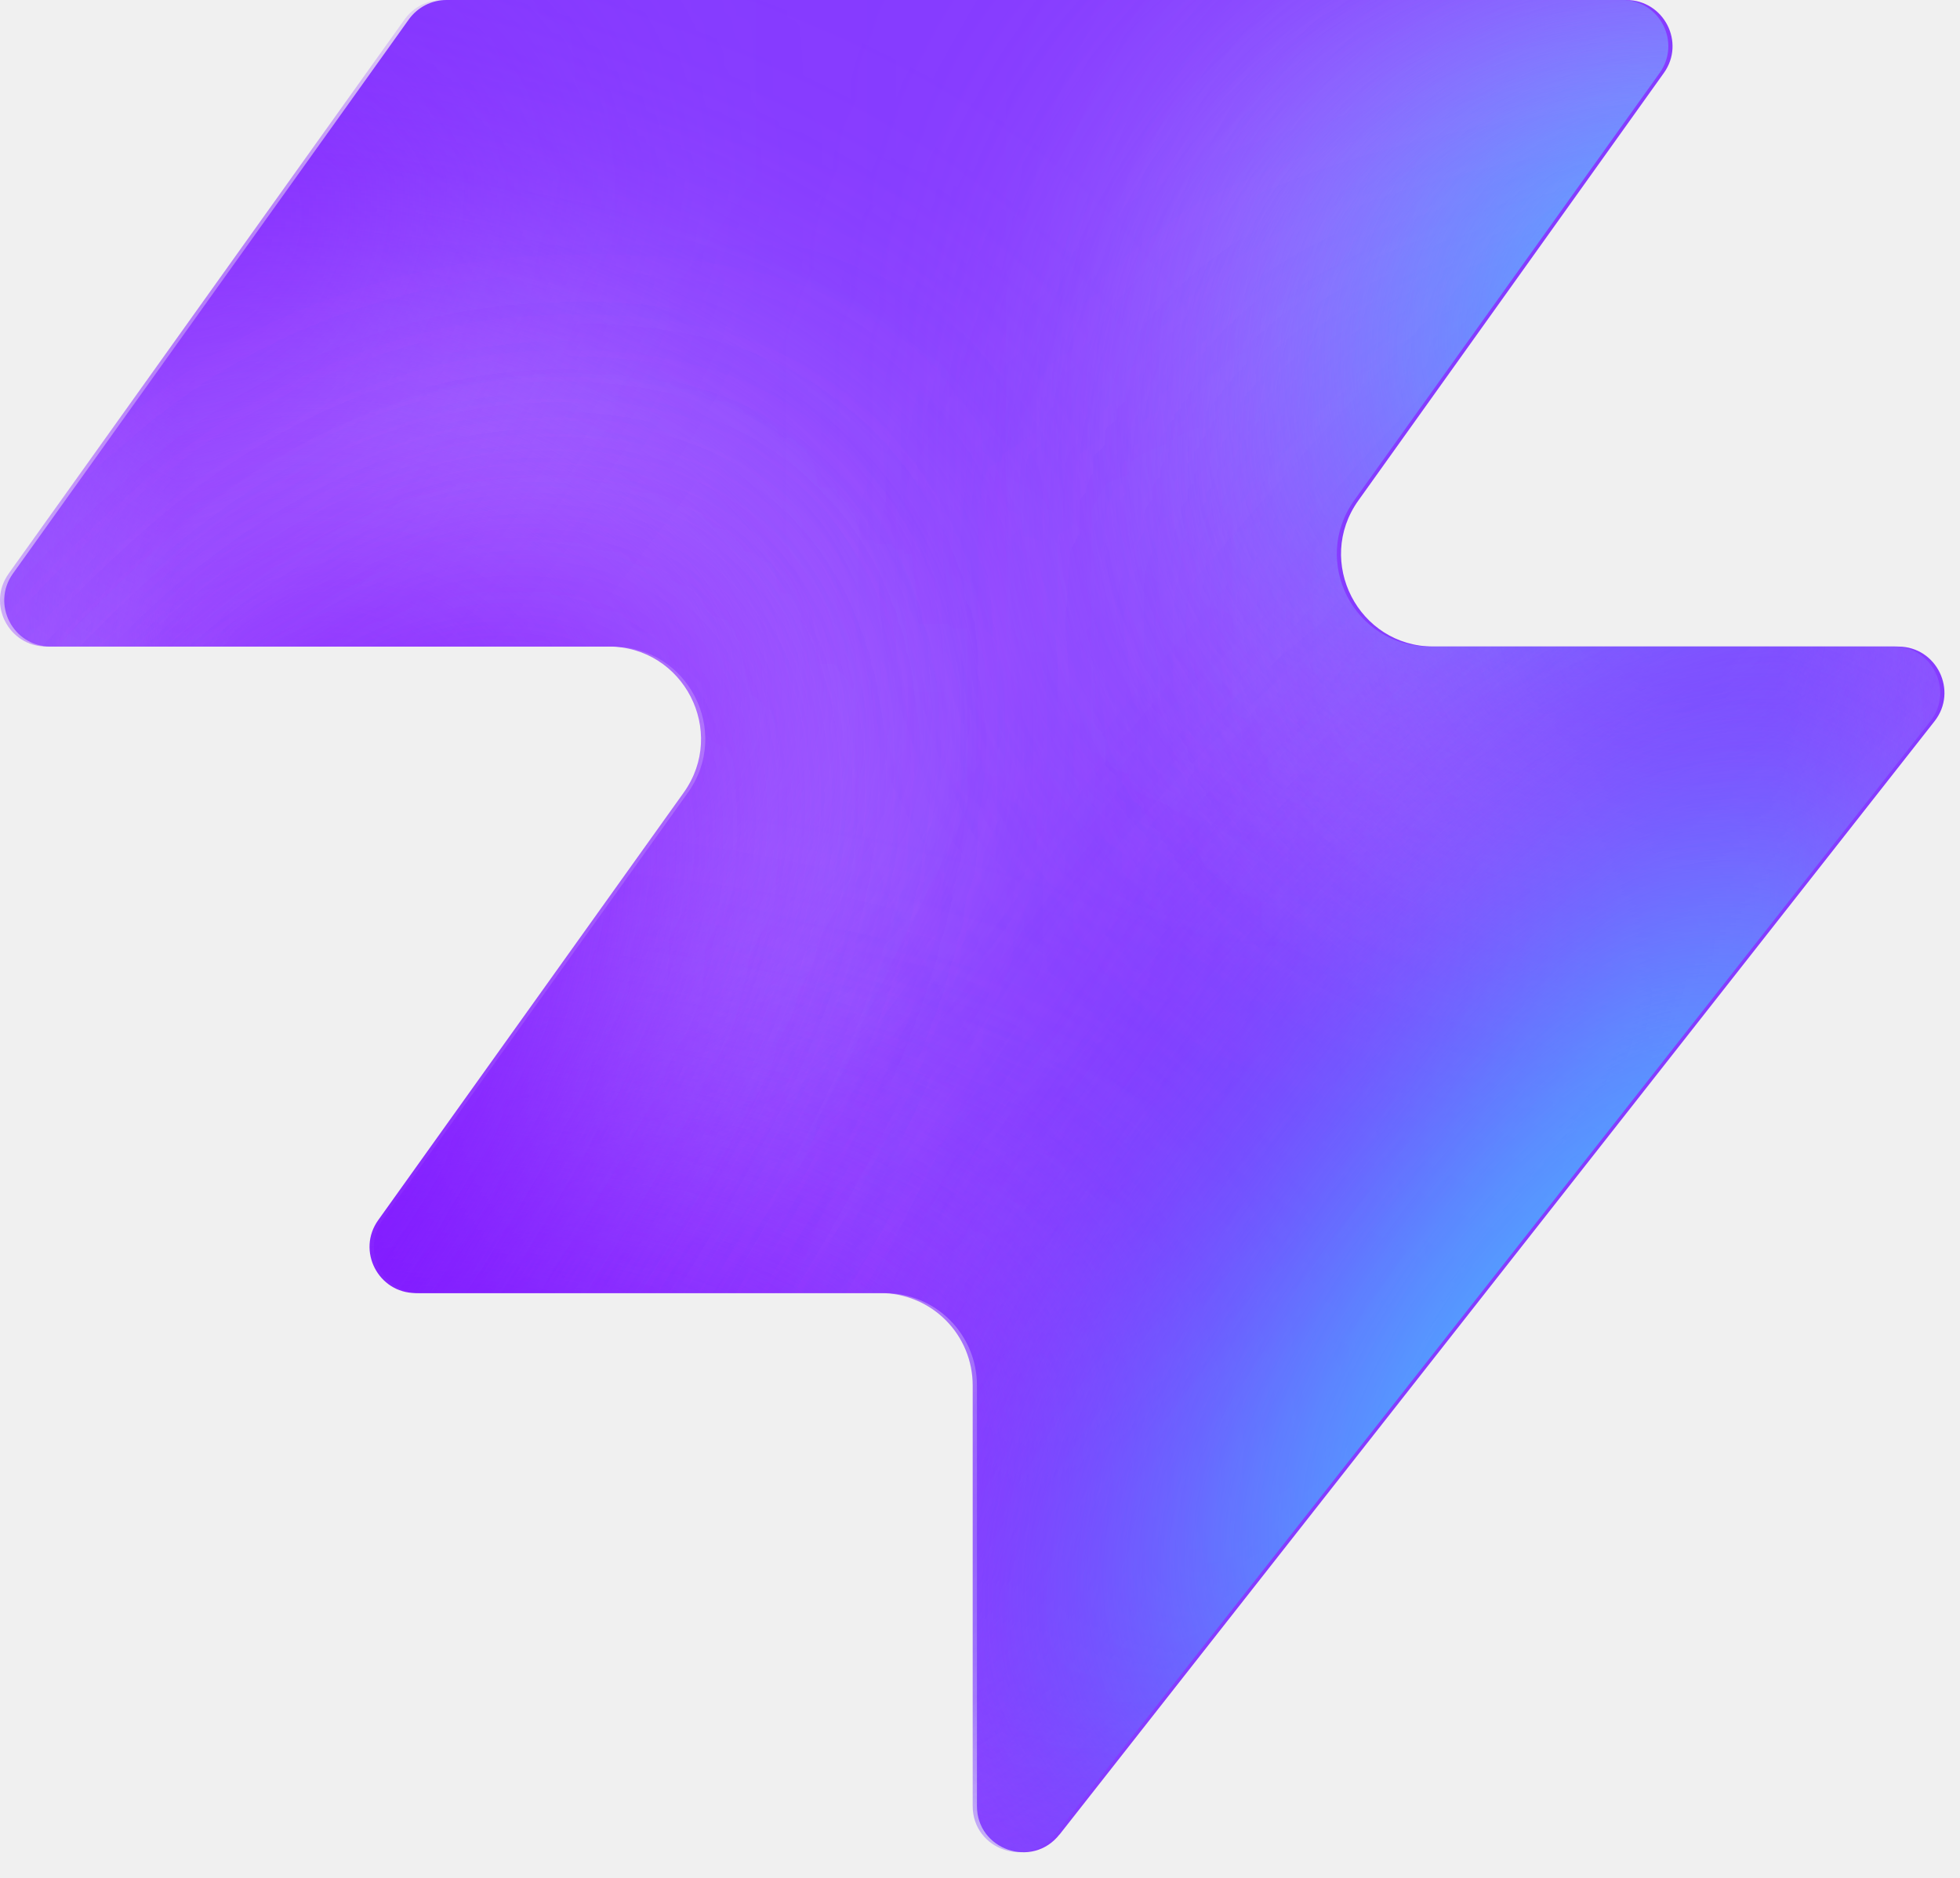
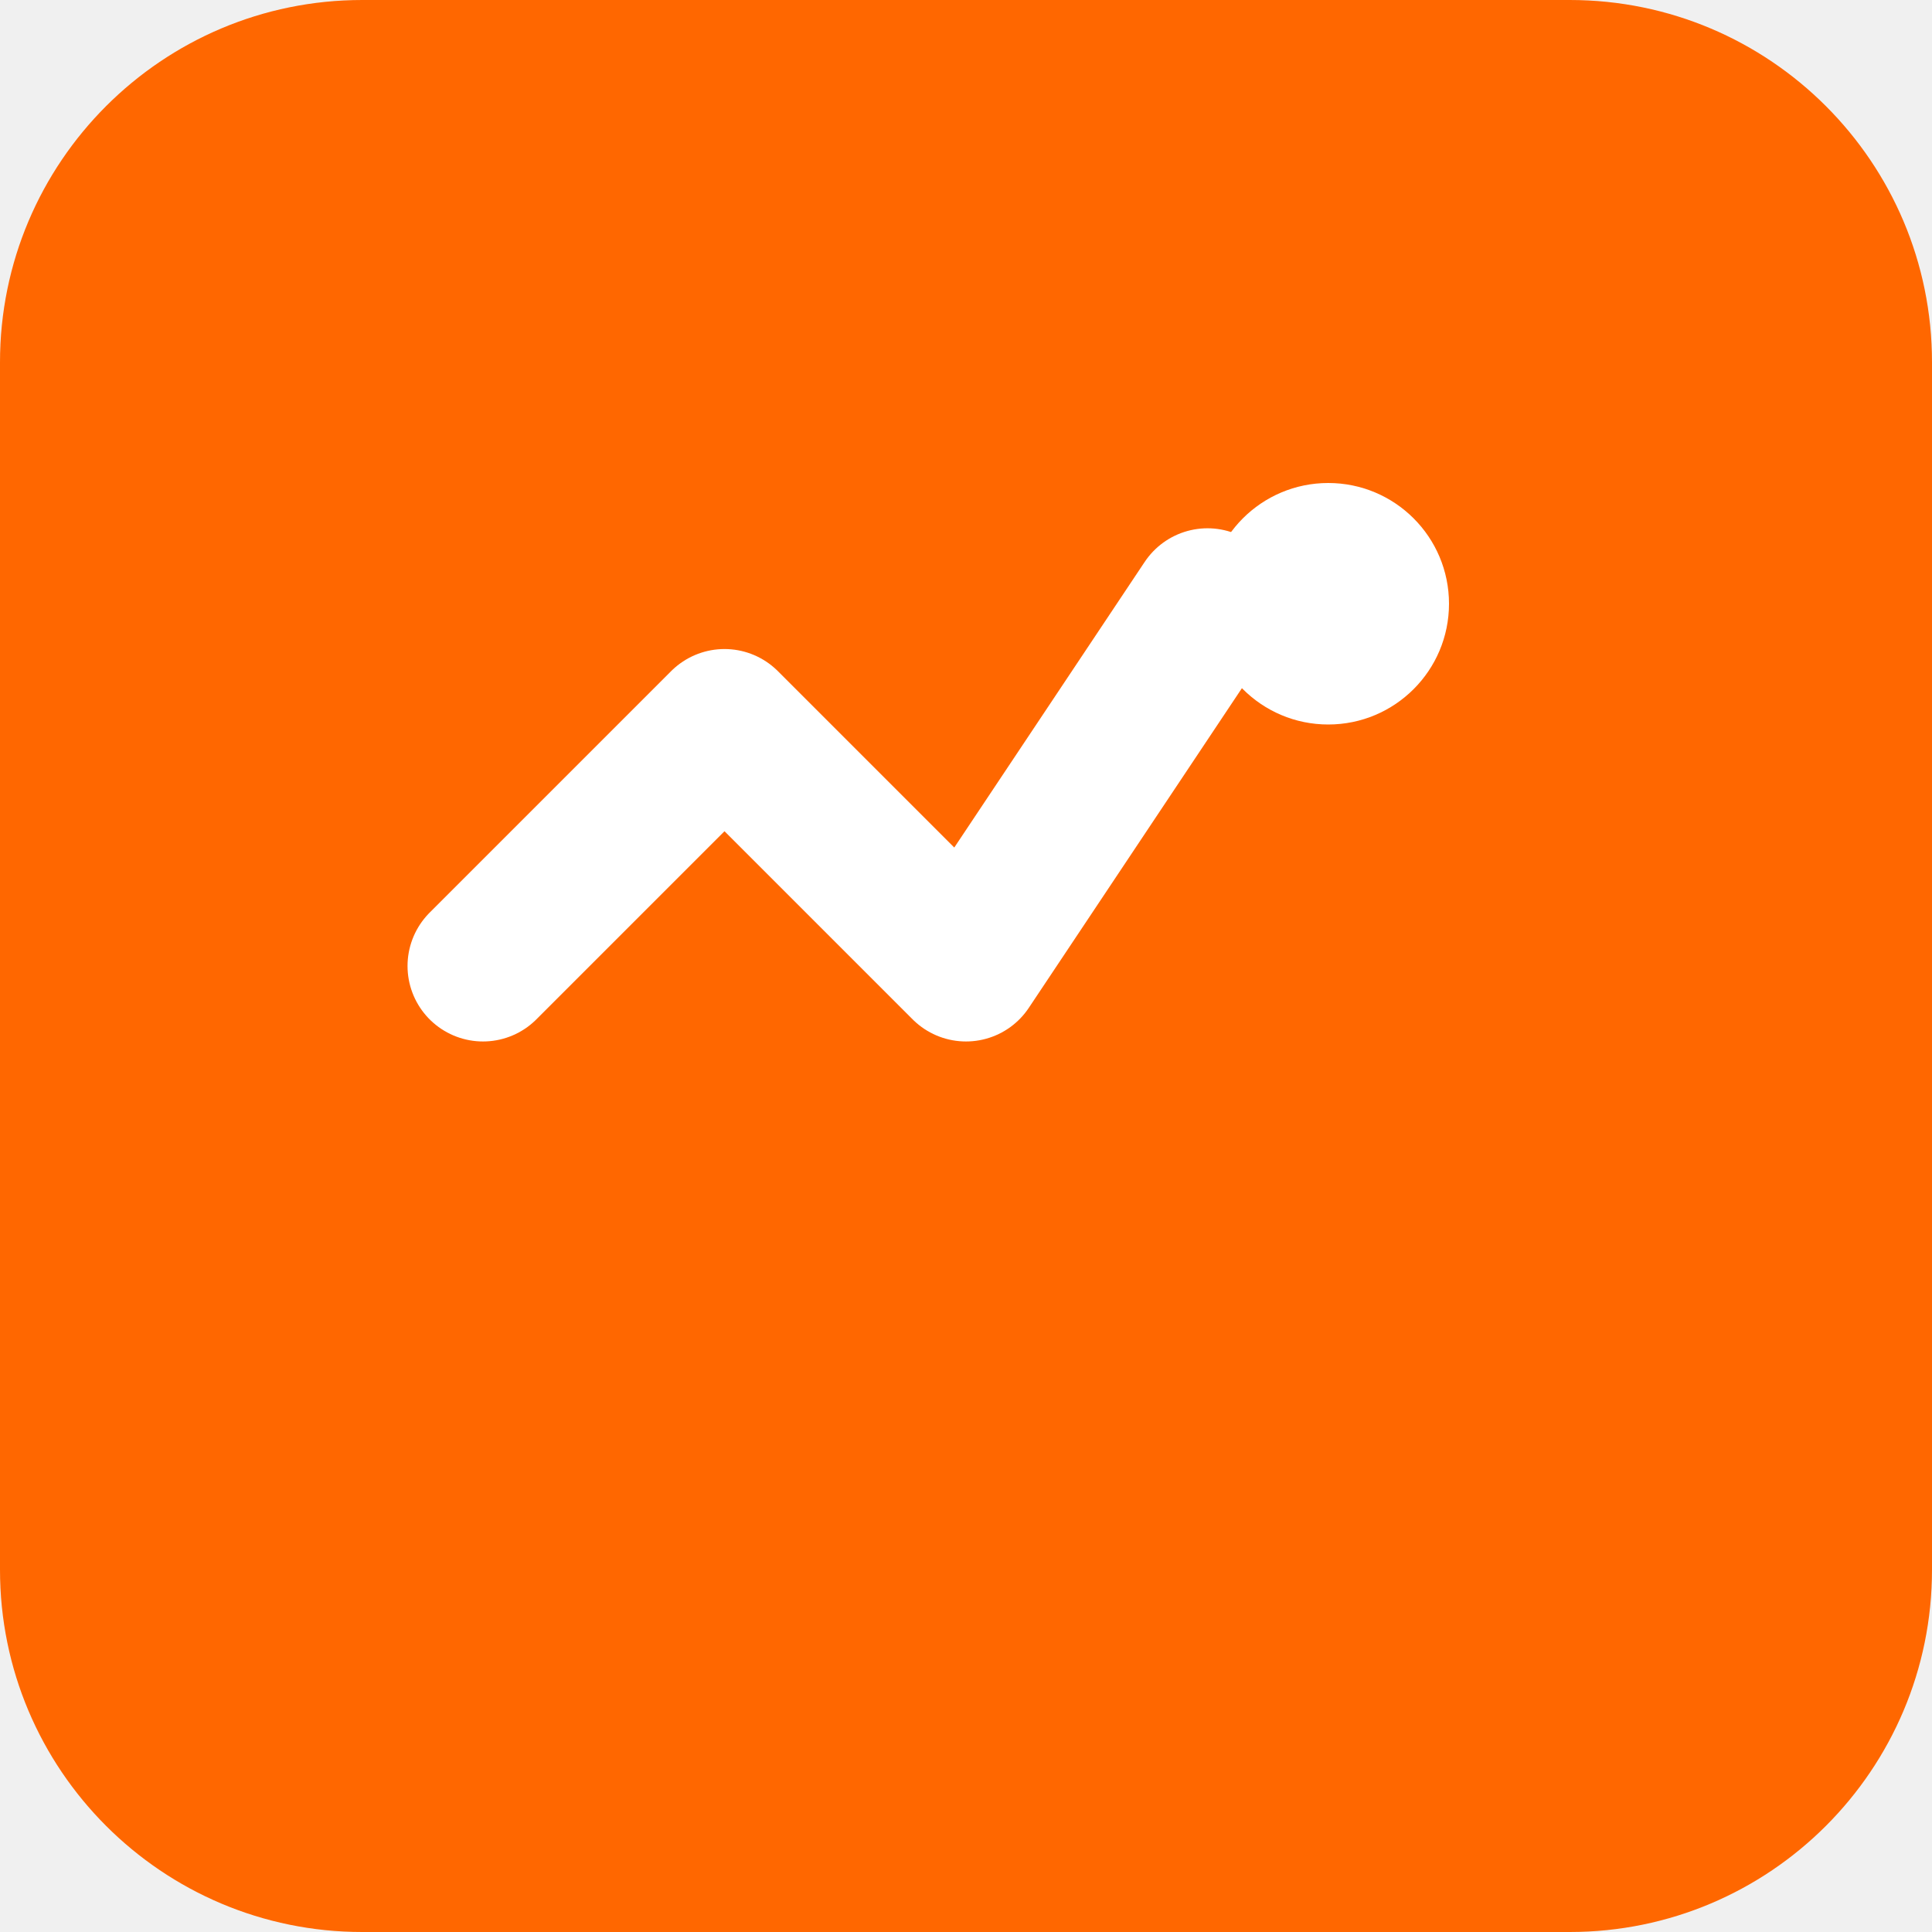
- <svg xmlns="http://www.w3.org/2000/svg" width="48" height="46" fill="none" viewBox="0 0 48 46">
-   <path fill="#863bff" d="M25.946 44.938c-.664.845-2.021.375-2.021-.698V33.937a2.26 2.26 0 0 0-2.262-2.262H10.287c-.92 0-1.456-1.04-.92-1.788l7.48-10.471c1.07-1.497 0-3.578-1.842-3.578H1.237c-.92 0-1.456-1.04-.92-1.788L10.013.474c.214-.297.556-.474.92-.474h28.894c.92 0 1.456 1.04.92 1.788l-7.48 10.471c-1.07 1.498 0 3.579 1.842 3.579h11.377c.943 0 1.473 1.088.89 1.83L25.947 44.94z" style="fill:#863bff;fill:color(display-p3 .525 .23 1);fill-opacity:1" />
-   <mask id="a" width="48" height="46" x="0" y="0" maskUnits="userSpaceOnUse" style="mask-type:alpha">
-     <path fill="#000" d="M25.842 44.938c-.664.844-2.021.375-2.021-.698V33.937a2.26 2.26 0 0 0-2.262-2.262H10.183c-.92 0-1.456-1.04-.92-1.788l7.48-10.471c1.07-1.498 0-3.579-1.842-3.579H1.133c-.92 0-1.456-1.04-.92-1.787L9.91.473c.214-.297.556-.474.92-.474h28.894c.92 0 1.456 1.04.92 1.788l-7.48 10.471c-1.07 1.498 0 3.578 1.842 3.578h11.377c.943 0 1.473 1.088.89 1.832L25.843 44.94z" style="fill:#000;fill-opacity:1" />
-   </mask>
-   <g mask="url(#a)">
-     <g filter="url(#b)">
-       <ellipse cx="5.508" cy="14.704" fill="#ede6ff" rx="5.508" ry="14.704" style="fill:#ede6ff;fill:color(display-p3 .927 .903 1);fill-opacity:1" transform="matrix(.00324 1 1 -.00324 -4.47 31.516)" />
-     </g>
-     <g filter="url(#c)">
-       <ellipse cx="10.399" cy="29.851" fill="#ede6ff" rx="10.399" ry="29.851" style="fill:#ede6ff;fill:color(display-p3 .927 .903 1);fill-opacity:1" transform="matrix(.00324 1 1 -.00324 -39.328 7.883)" />
-     </g>
-     <g filter="url(#d)">
-       <ellipse cx="5.508" cy="30.487" fill="#7e14ff" rx="5.508" ry="30.487" style="fill:#7e14ff;fill:color(display-p3 .492 .077 1);fill-opacity:1" transform="rotate(89.814 -25.913 -14.639)scale(1 -1)" />
-     </g>
-     <g filter="url(#e)">
-       <ellipse cx="5.508" cy="30.599" fill="#7e14ff" rx="5.508" ry="30.599" style="fill:#7e14ff;fill:color(display-p3 .492 .077 1);fill-opacity:1" transform="rotate(89.814 -32.644 -3.334)scale(1 -1)" />
-     </g>
-     <g filter="url(#f)">
-       <ellipse cx="5.508" cy="30.599" fill="#7e14ff" rx="5.508" ry="30.599" style="fill:#7e14ff;fill:color(display-p3 .492 .077 1);fill-opacity:1" transform="matrix(.00324 1 1 -.00324 -34.34 30.47)" />
-     </g>
-     <g filter="url(#g)">
-       <ellipse cx="14.072" cy="22.078" fill="#ede6ff" rx="14.072" ry="22.078" style="fill:#ede6ff;fill:color(display-p3 .927 .903 1);fill-opacity:1" transform="rotate(93.35 24.506 48.493)scale(-1 1)" />
-     </g>
-     <g filter="url(#h)">
-       <ellipse cx="3.47" cy="21.501" fill="#7e14ff" rx="3.47" ry="21.501" style="fill:#7e14ff;fill:color(display-p3 .492 .077 1);fill-opacity:1" transform="rotate(89.009 28.708 47.59)scale(-1 1)" />
-     </g>
-     <g filter="url(#i)">
-       <ellipse cx="3.47" cy="21.501" fill="#7e14ff" rx="3.47" ry="21.501" style="fill:#7e14ff;fill:color(display-p3 .492 .077 1);fill-opacity:1" transform="rotate(89.009 28.708 47.59)scale(-1 1)" />
-     </g>
-     <g filter="url(#j)">
-       <ellipse cx=".387" cy="8.972" fill="#7e14ff" rx="4.407" ry="29.108" style="fill:#7e14ff;fill:color(display-p3 .492 .077 1);fill-opacity:1" transform="rotate(39.51 .387 8.972)" />
-     </g>
-     <g filter="url(#k)">
-       <ellipse cx="47.523" cy="-6.092" fill="#7e14ff" rx="4.407" ry="29.108" style="fill:#7e14ff;fill:color(display-p3 .492 .077 1);fill-opacity:1" transform="rotate(37.892 47.523 -6.092)" />
-     </g>
-     <g filter="url(#l)">
-       <ellipse cx="41.412" cy="6.333" fill="#47bfff" rx="5.971" ry="9.665" style="fill:#47bfff;fill:color(display-p3 .28 .748 1);fill-opacity:1" transform="rotate(37.892 41.412 6.333)" />
-     </g>
-     <g filter="url(#m)">
-       <ellipse cx="-1.879" cy="38.332" fill="#7e14ff" rx="4.407" ry="29.108" style="fill:#7e14ff;fill:color(display-p3 .492 .077 1);fill-opacity:1" transform="rotate(37.892 -1.88 38.332)" />
-     </g>
-     <g filter="url(#n)">
-       <ellipse cx="-1.879" cy="38.332" fill="#7e14ff" rx="4.407" ry="29.108" style="fill:#7e14ff;fill:color(display-p3 .492 .077 1);fill-opacity:1" transform="rotate(37.892 -1.88 38.332)" />
-     </g>
-     <g filter="url(#o)">
-       <ellipse cx="35.651" cy="29.907" fill="#7e14ff" rx="4.407" ry="29.108" style="fill:#7e14ff;fill:color(display-p3 .492 .077 1);fill-opacity:1" transform="rotate(37.892 35.651 29.907)" />
-     </g>
-     <g filter="url(#p)">
-       <ellipse cx="38.418" cy="32.4" fill="#47bfff" rx="5.971" ry="15.297" style="fill:#47bfff;fill:color(display-p3 .28 .748 1);fill-opacity:1" transform="rotate(37.892 38.418 32.4)" />
-     </g>
-   </g>
-   <defs>
-     <filter id="b" width="60.045" height="41.654" x="-19.77" y="16.149" color-interpolation-filters="sRGB" filterUnits="userSpaceOnUse">
-       <feFlood flood-opacity="0" result="BackgroundImageFix" />
-       <feBlend in="SourceGraphic" in2="BackgroundImageFix" result="shape" />
-       <feGaussianBlur result="effect1_foregroundBlur_2002_17158" stdDeviation="7.659" />
-     </filter>
-     <filter id="c" width="90.34" height="51.437" x="-54.613" y="-7.533" color-interpolation-filters="sRGB" filterUnits="userSpaceOnUse">
-       <feFlood flood-opacity="0" result="BackgroundImageFix" />
-       <feBlend in="SourceGraphic" in2="BackgroundImageFix" result="shape" />
-       <feGaussianBlur result="effect1_foregroundBlur_2002_17158" stdDeviation="7.659" />
-     </filter>
-     <filter id="d" width="79.355" height="29.4" x="-49.64" y="2.03" color-interpolation-filters="sRGB" filterUnits="userSpaceOnUse">
-       <feFlood flood-opacity="0" result="BackgroundImageFix" />
-       <feBlend in="SourceGraphic" in2="BackgroundImageFix" result="shape" />
-       <feGaussianBlur result="effect1_foregroundBlur_2002_17158" stdDeviation="4.596" />
-     </filter>
-     <filter id="e" width="79.579" height="29.4" x="-45.045" y="20.029" color-interpolation-filters="sRGB" filterUnits="userSpaceOnUse">
-       <feFlood flood-opacity="0" result="BackgroundImageFix" />
-       <feBlend in="SourceGraphic" in2="BackgroundImageFix" result="shape" />
-       <feGaussianBlur result="effect1_foregroundBlur_2002_17158" stdDeviation="4.596" />
-     </filter>
-     <filter id="f" width="79.579" height="29.4" x="-43.513" y="21.178" color-interpolation-filters="sRGB" filterUnits="userSpaceOnUse">
-       <feFlood flood-opacity="0" result="BackgroundImageFix" />
-       <feBlend in="SourceGraphic" in2="BackgroundImageFix" result="shape" />
-       <feGaussianBlur result="effect1_foregroundBlur_2002_17158" stdDeviation="4.596" />
-     </filter>
-     <filter id="g" width="74.749" height="58.852" x="15.756" y="-17.901" color-interpolation-filters="sRGB" filterUnits="userSpaceOnUse">
-       <feFlood flood-opacity="0" result="BackgroundImageFix" />
-       <feBlend in="SourceGraphic" in2="BackgroundImageFix" result="shape" />
-       <feGaussianBlur result="effect1_foregroundBlur_2002_17158" stdDeviation="7.659" />
-     </filter>
-     <filter id="h" width="61.377" height="25.362" x="23.548" y="2.284" color-interpolation-filters="sRGB" filterUnits="userSpaceOnUse">
-       <feFlood flood-opacity="0" result="BackgroundImageFix" />
-       <feBlend in="SourceGraphic" in2="BackgroundImageFix" result="shape" />
-       <feGaussianBlur result="effect1_foregroundBlur_2002_17158" stdDeviation="4.596" />
-     </filter>
-     <filter id="i" width="61.377" height="25.362" x="23.548" y="2.284" color-interpolation-filters="sRGB" filterUnits="userSpaceOnUse">
-       <feFlood flood-opacity="0" result="BackgroundImageFix" />
-       <feBlend in="SourceGraphic" in2="BackgroundImageFix" result="shape" />
-       <feGaussianBlur result="effect1_foregroundBlur_2002_17158" stdDeviation="4.596" />
-     </filter>
-     <filter id="j" width="56.045" height="63.649" x="-27.636" y="-22.853" color-interpolation-filters="sRGB" filterUnits="userSpaceOnUse">
-       <feFlood flood-opacity="0" result="BackgroundImageFix" />
-       <feBlend in="SourceGraphic" in2="BackgroundImageFix" result="shape" />
-       <feGaussianBlur result="effect1_foregroundBlur_2002_17158" stdDeviation="4.596" />
-     </filter>
-     <filter id="k" width="54.814" height="64.646" x="20.116" y="-38.415" color-interpolation-filters="sRGB" filterUnits="userSpaceOnUse">
-       <feFlood flood-opacity="0" result="BackgroundImageFix" />
-       <feBlend in="SourceGraphic" in2="BackgroundImageFix" result="shape" />
-       <feGaussianBlur result="effect1_foregroundBlur_2002_17158" stdDeviation="4.596" />
-     </filter>
-     <filter id="l" width="33.541" height="35.313" x="24.641" y="-11.323" color-interpolation-filters="sRGB" filterUnits="userSpaceOnUse">
-       <feFlood flood-opacity="0" result="BackgroundImageFix" />
-       <feBlend in="SourceGraphic" in2="BackgroundImageFix" result="shape" />
-       <feGaussianBlur result="effect1_foregroundBlur_2002_17158" stdDeviation="4.596" />
-     </filter>
-     <filter id="m" width="54.814" height="64.646" x="-29.286" y="6.009" color-interpolation-filters="sRGB" filterUnits="userSpaceOnUse">
-       <feFlood flood-opacity="0" result="BackgroundImageFix" />
-       <feBlend in="SourceGraphic" in2="BackgroundImageFix" result="shape" />
-       <feGaussianBlur result="effect1_foregroundBlur_2002_17158" stdDeviation="4.596" />
-     </filter>
-     <filter id="n" width="54.814" height="64.646" x="-29.286" y="6.009" color-interpolation-filters="sRGB" filterUnits="userSpaceOnUse">
-       <feFlood flood-opacity="0" result="BackgroundImageFix" />
-       <feBlend in="SourceGraphic" in2="BackgroundImageFix" result="shape" />
-       <feGaussianBlur result="effect1_foregroundBlur_2002_17158" stdDeviation="4.596" />
-     </filter>
-     <filter id="o" width="54.814" height="64.646" x="8.244" y="-2.416" color-interpolation-filters="sRGB" filterUnits="userSpaceOnUse">
-       <feFlood flood-opacity="0" result="BackgroundImageFix" />
-       <feBlend in="SourceGraphic" in2="BackgroundImageFix" result="shape" />
-       <feGaussianBlur result="effect1_foregroundBlur_2002_17158" stdDeviation="4.596" />
-     </filter>
-     <filter id="p" width="39.409" height="43.623" x="18.713" y="10.588" color-interpolation-filters="sRGB" filterUnits="userSpaceOnUse">
-       <feFlood flood-opacity="0" result="BackgroundImageFix" />
-       <feBlend in="SourceGraphic" in2="BackgroundImageFix" result="shape" />
-       <feGaussianBlur result="effect1_foregroundBlur_2002_17158" stdDeviation="4.596" />
-     </filter>
-   </defs>
+ <svg xmlns="http://www.w3.org/2000/svg" viewBox="0 0 32 32" fill="none">
+   <rect width="32" height="32" rx="6" fill="#FF6700" />
+   <path d="M8 16 L12 12 L16 16 L20 10" stroke="white" stroke-width="2.5" stroke-linecap="round" stroke-linejoin="round" />
+   <circle cx="22" cy="10" r="2" fill="white" />
</svg>
